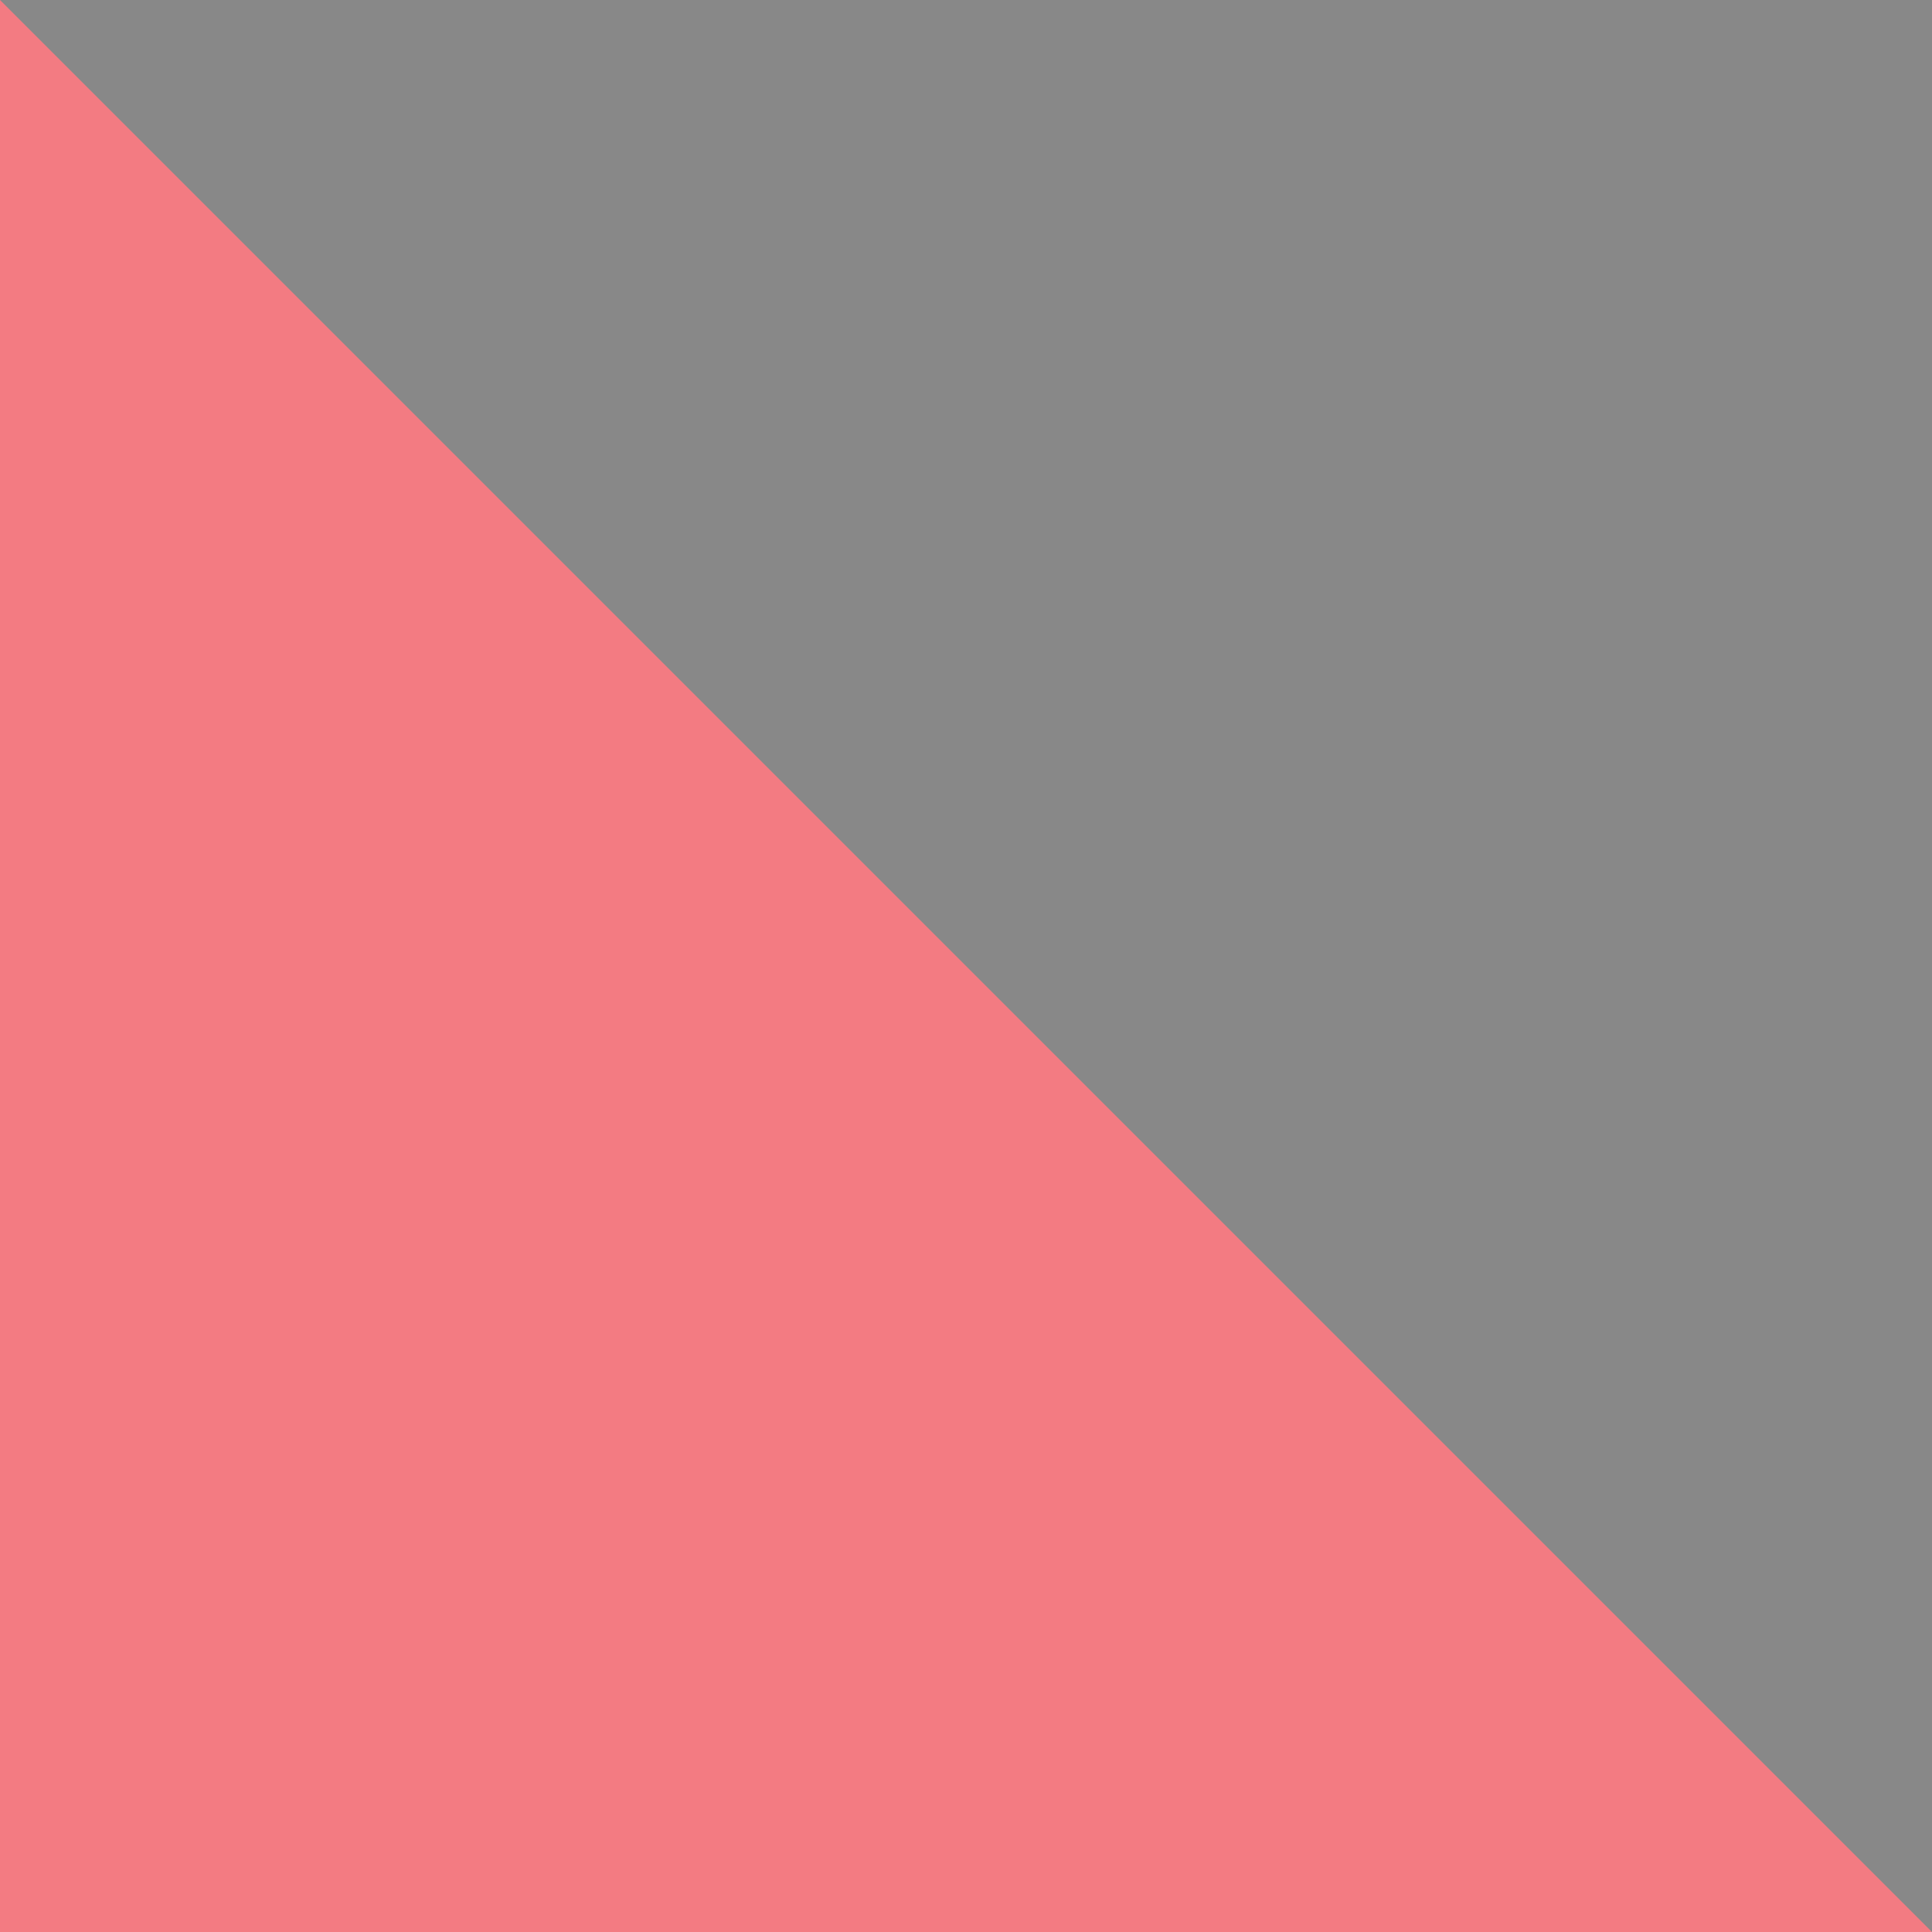
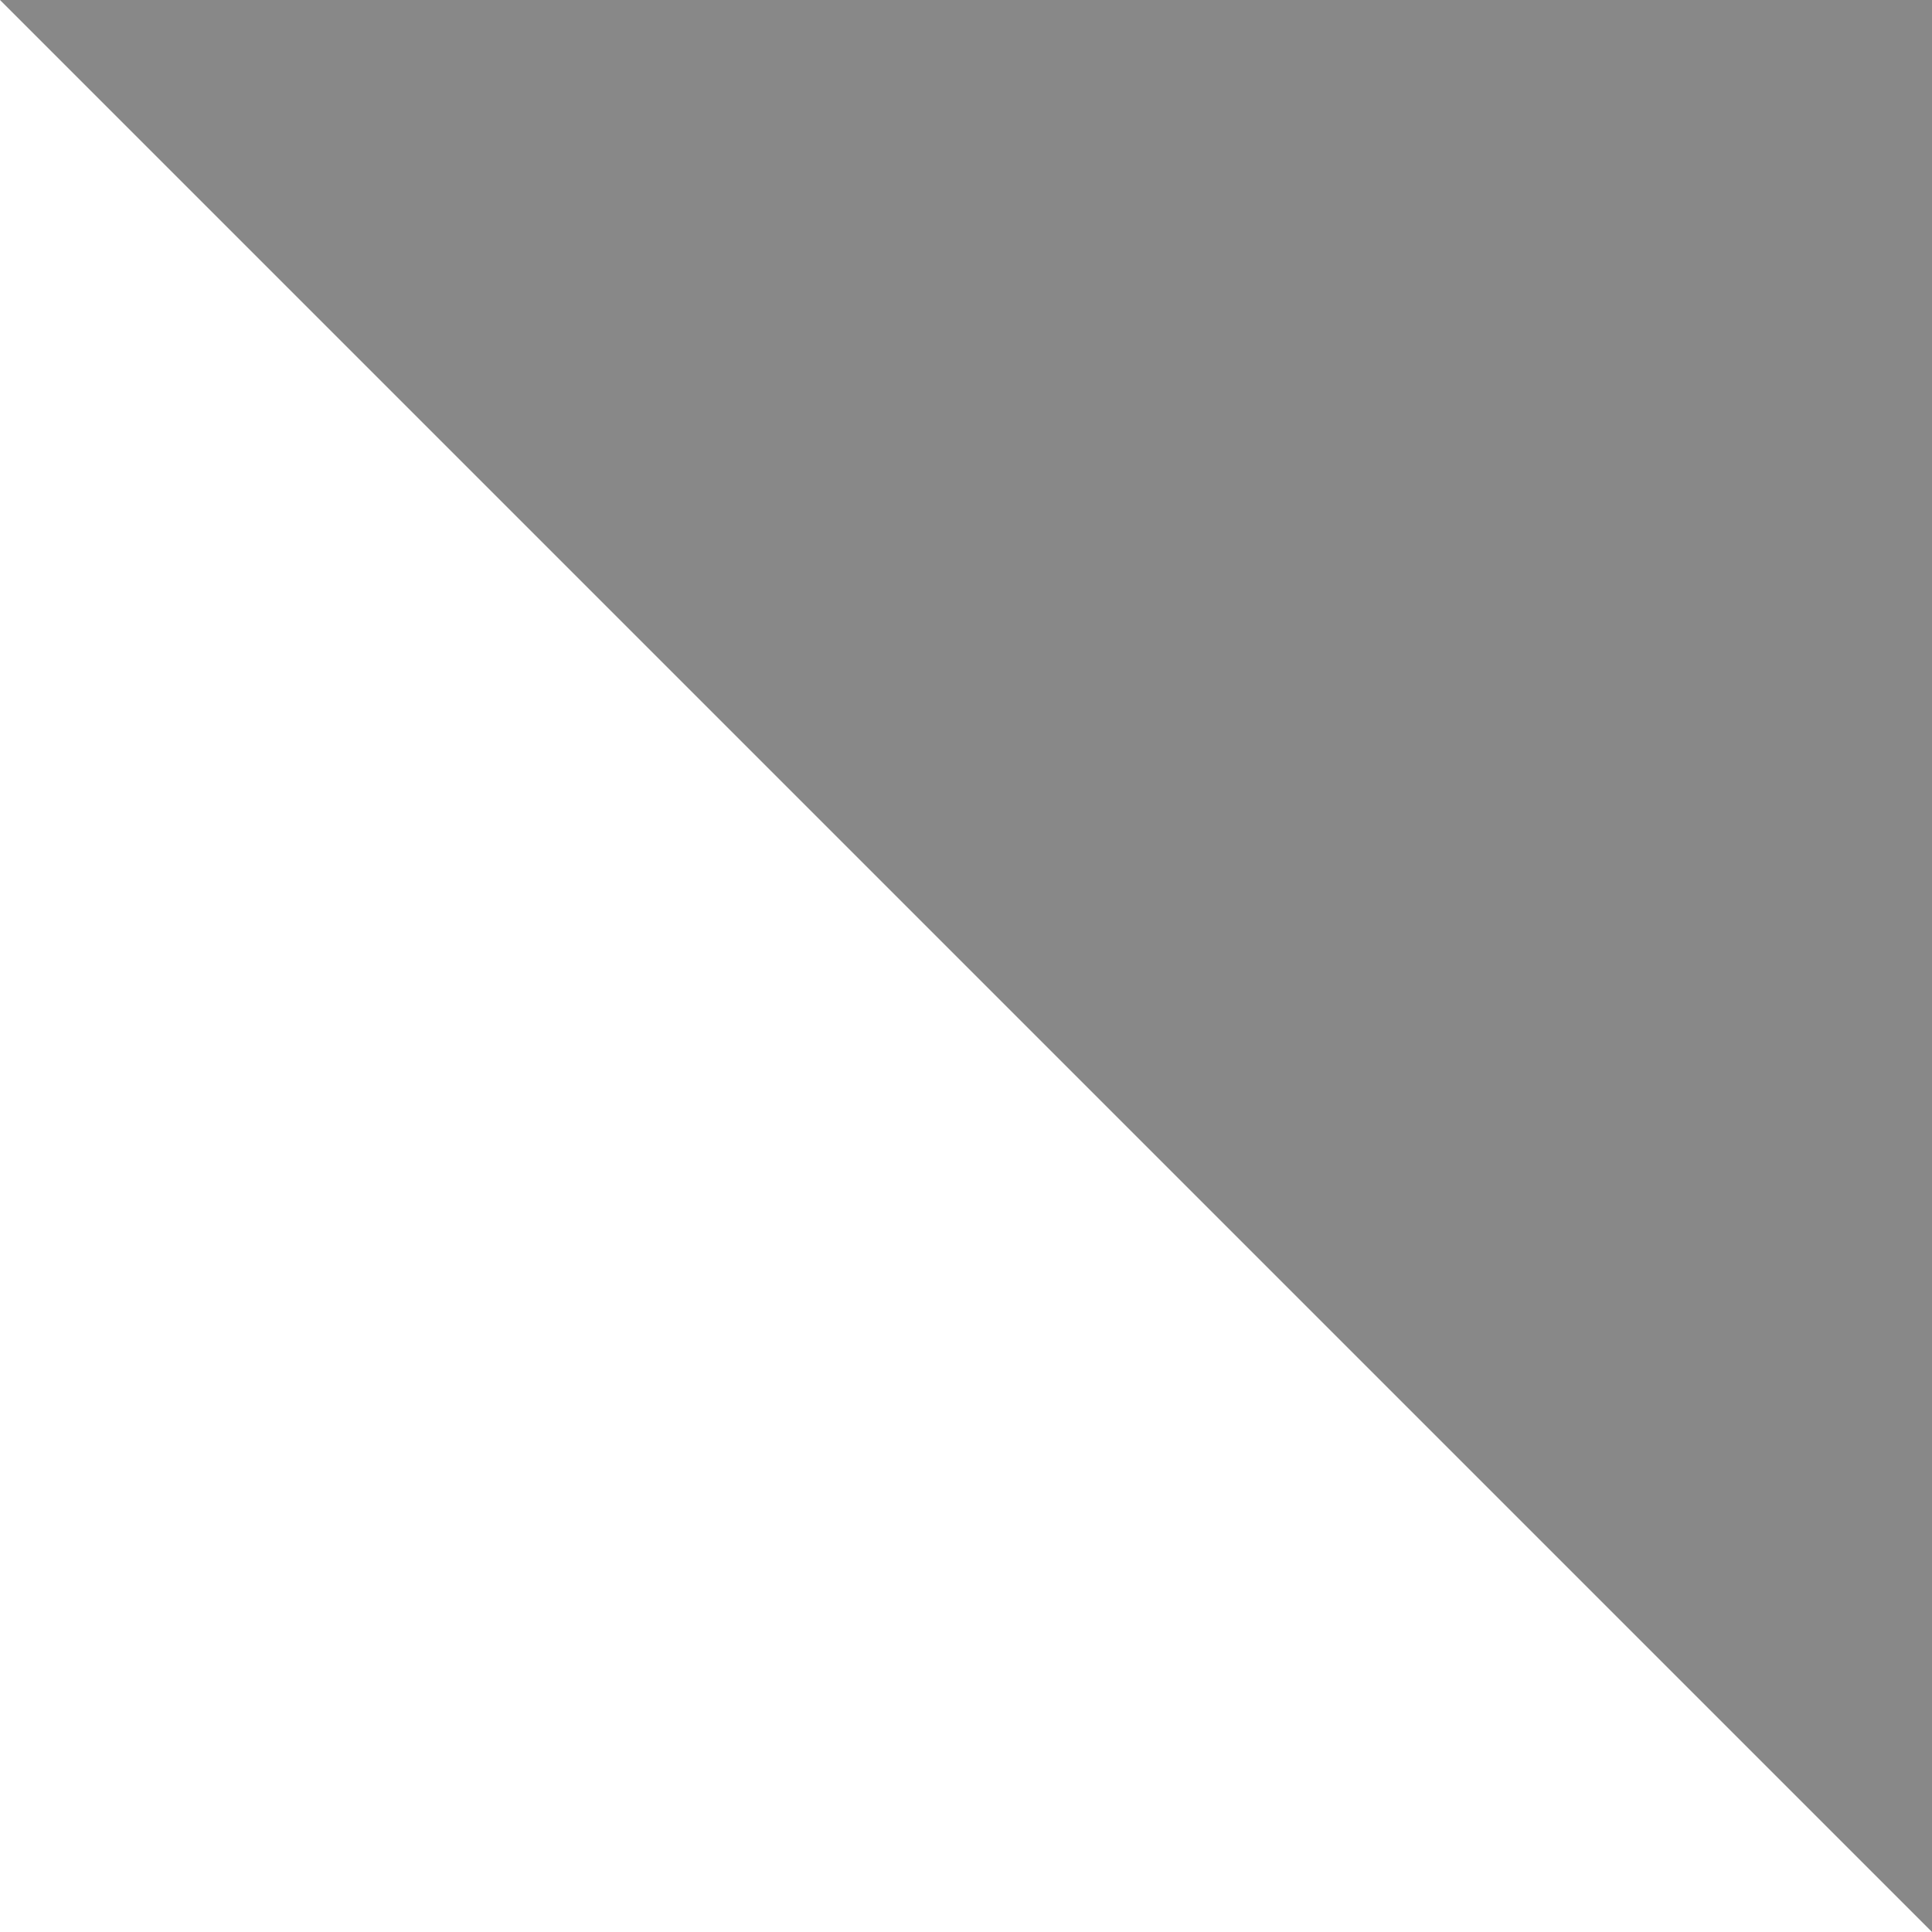
<svg xmlns="http://www.w3.org/2000/svg" version="1.1" id="layer1" x="0px" y="0px" viewBox="0 0 100 100" enable-background="new 0 0 100 100" xml:space="preserve">
  <g id="layer1">
    <rect class="color1" fill="#888888" width="100" height="100" />
-     <polygon class="color0" fill="#F37B82" points="100,100 0,100 0,0 " />
+     <polygon class="color0" fill="#FFFFFF" points="100,100 0,100 0,0 " />
  </g>
</svg>
